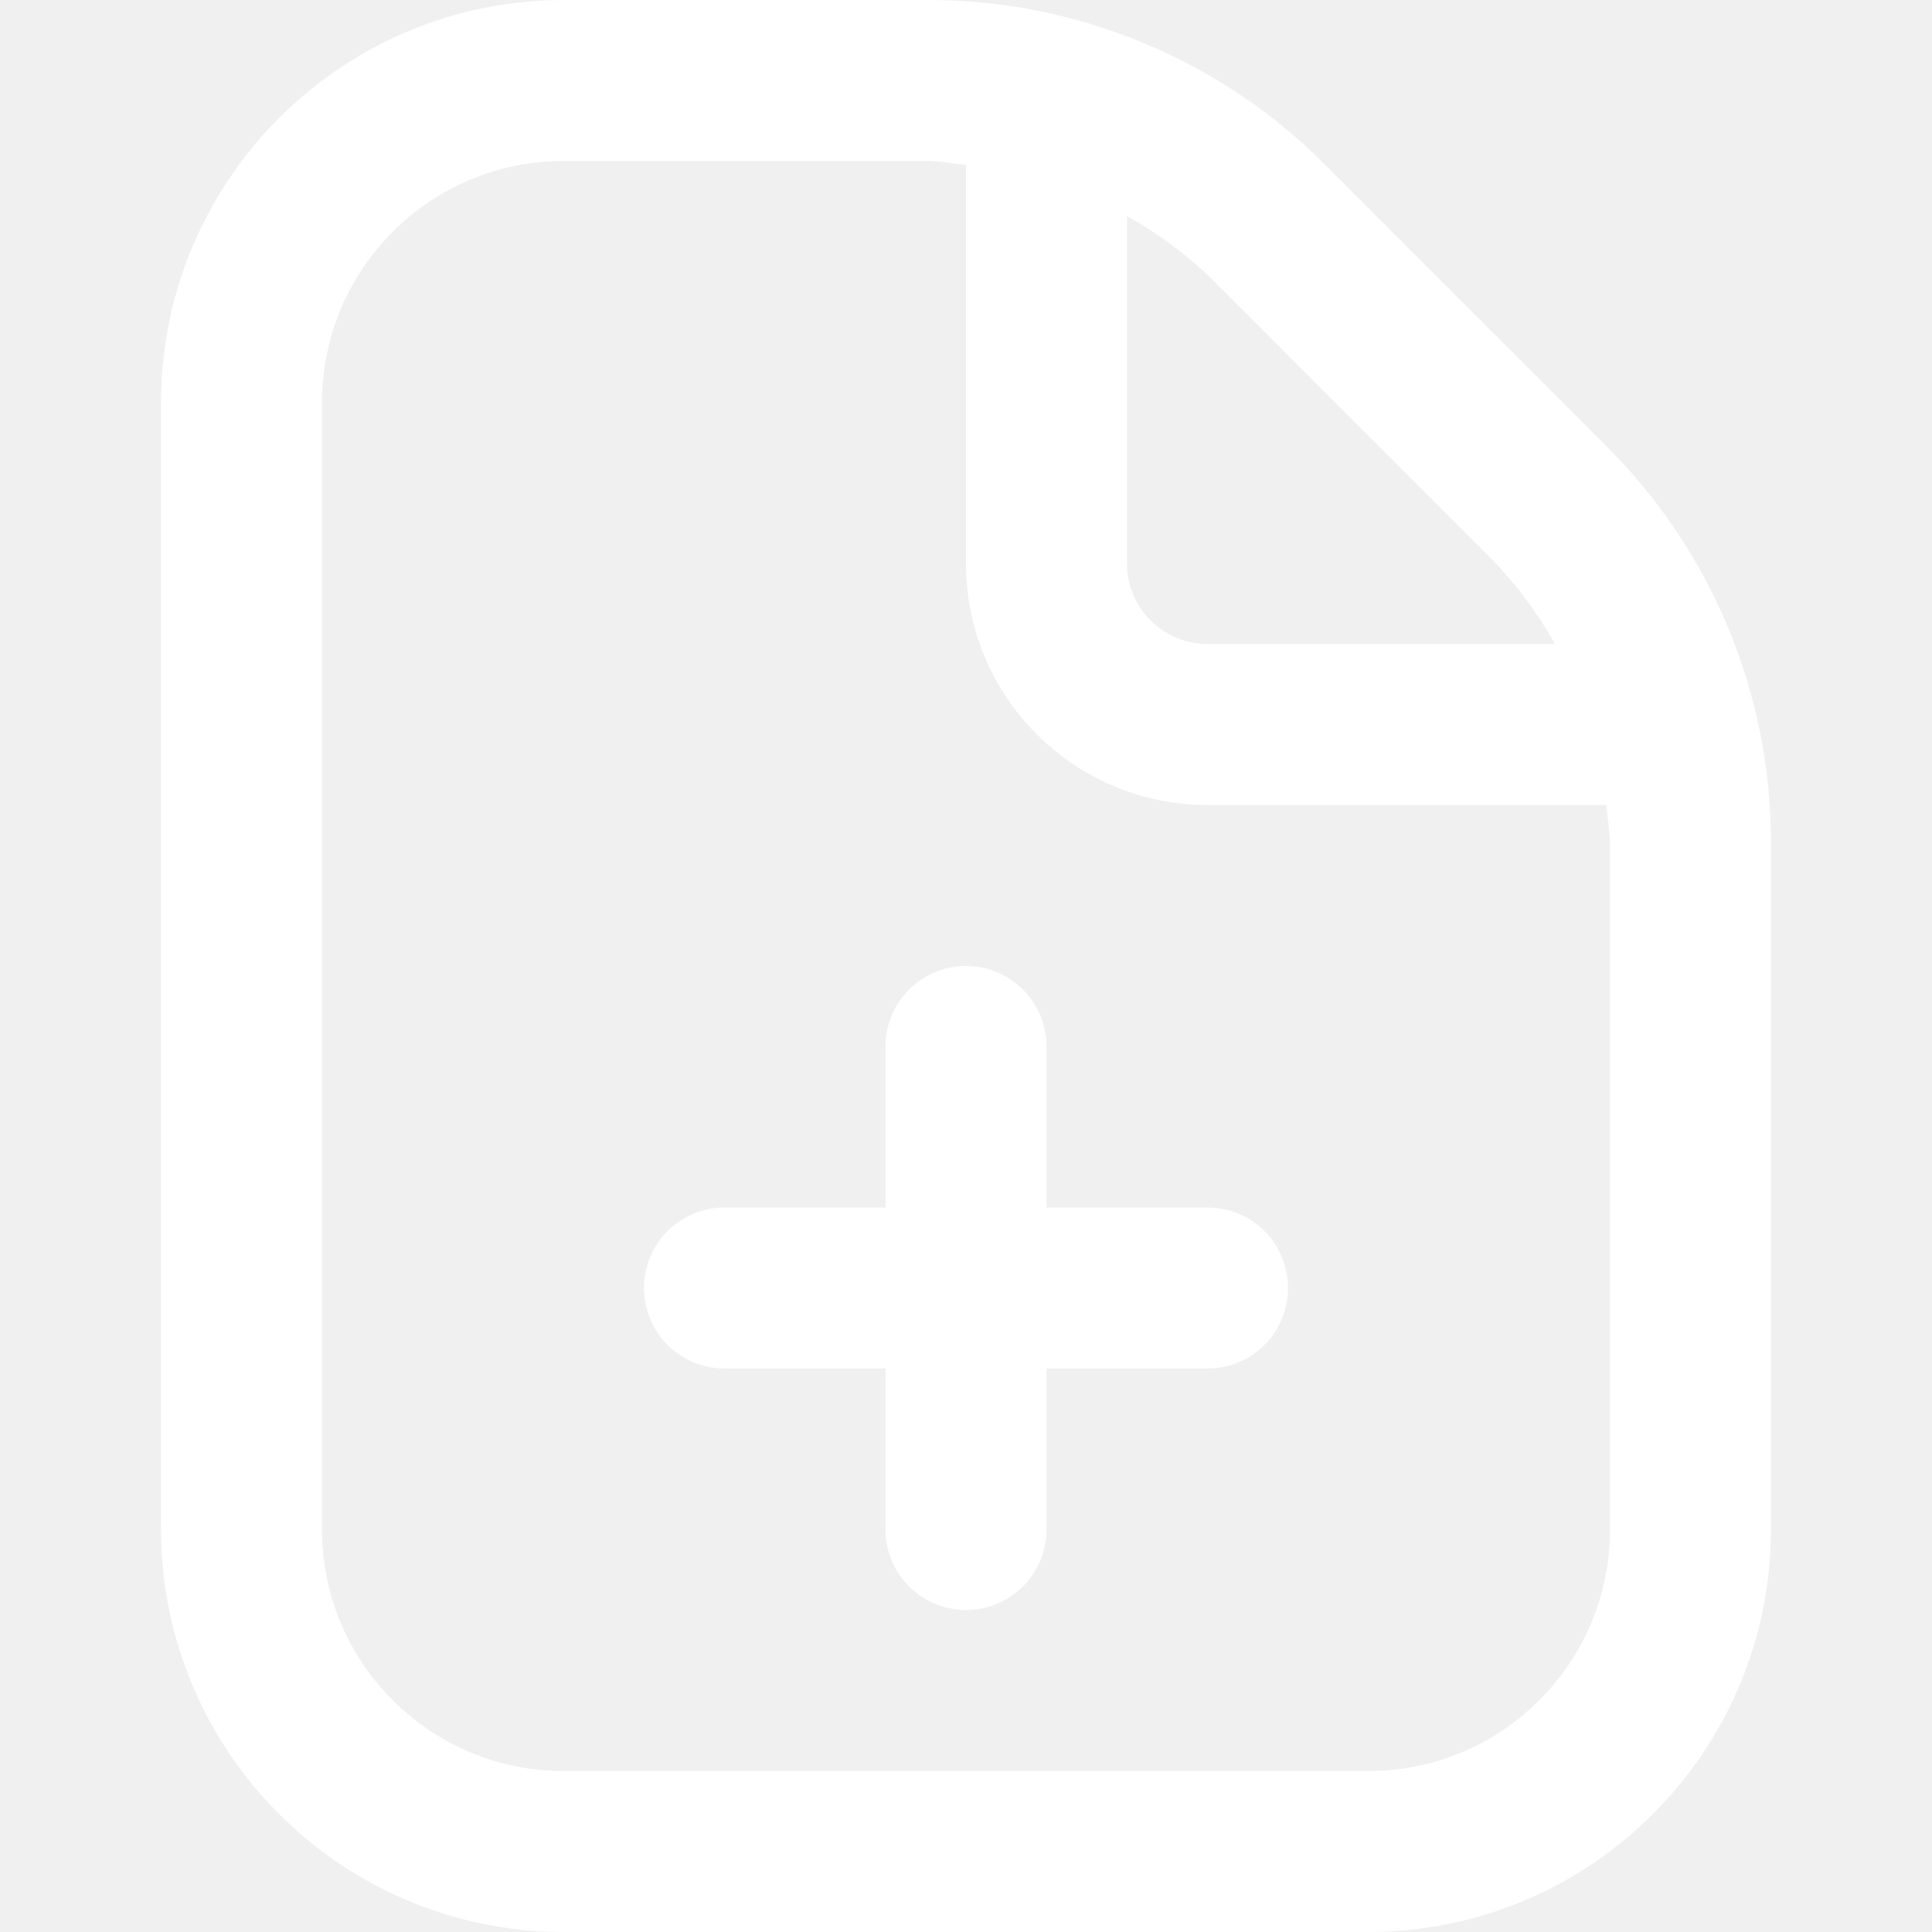
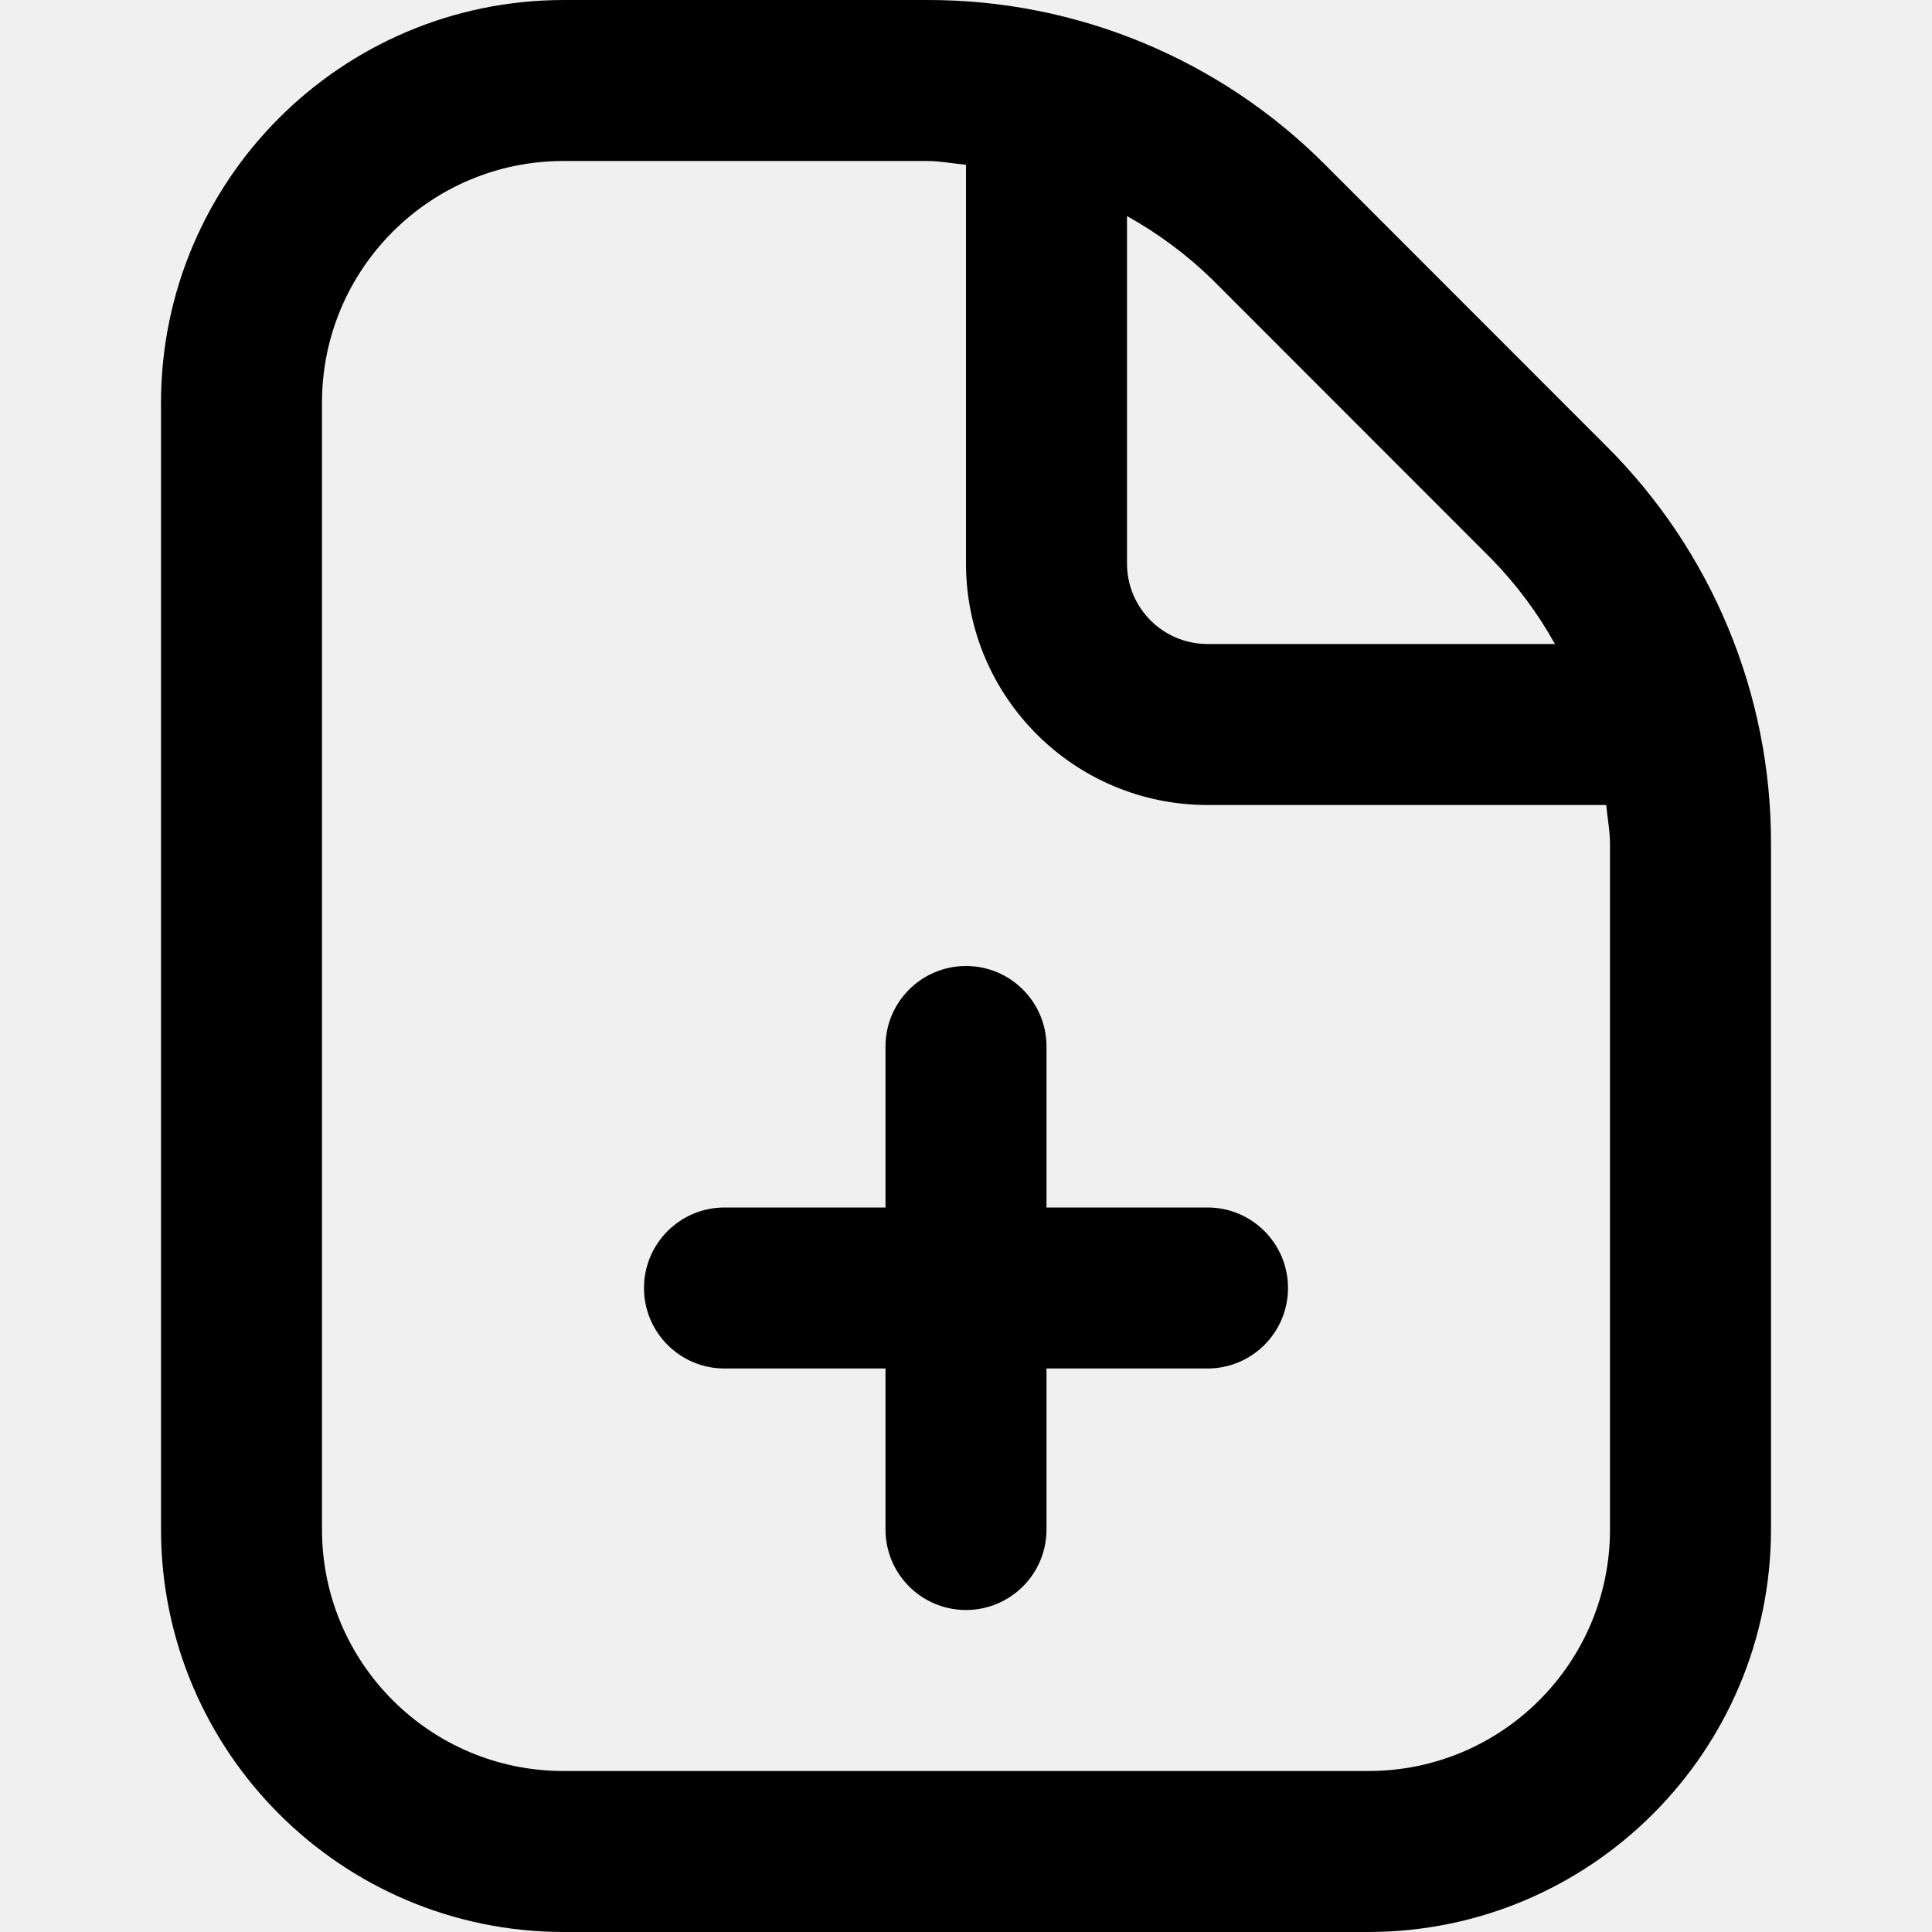
- <svg xmlns="http://www.w3.org/2000/svg" id="Layer_1" height="512" viewBox="0 0 24 24" width="512" data-name="Layer 1">
-   <path d="m16 16a1 1 0 0 1 -1 1h-2v2a1 1 0 0 1 -2 0v-2h-2a1 1 0 0 1 0-2h2v-2a1 1 0 0 1 2 0v2h2a1 1 0 0 1 1 1zm6-5.515v8.515a5.006 5.006 0 0 1 -5 5h-10a5.006 5.006 0 0 1 -5-5v-14a5.006 5.006 0 0 1 5-5h4.515a6.958 6.958 0 0 1 4.95 2.05l3.484 3.486a6.951 6.951 0 0 1 2.051 4.949zm-6.949-7.021a5.01 5.01 0 0 0 -1.051-.78v4.316a1 1 0 0 0 1 1h4.316a4.983 4.983 0 0 0 -.781-1.05zm4.949 7.021c0-.165-.032-.323-.047-.485h-4.953a3 3 0 0 1 -3-3v-4.953c-.162-.015-.321-.047-.485-.047h-4.515a3 3 0 0 0 -3 3v14a3 3 0 0 0 3 3h10a3 3 0 0 0 3-3z" fill="#ffffff" />
+ <svg xmlns="http://www.w3.org/2000/svg" height="24" viewBox="0 0 24 24" width="24">
+   <path d="m16 16a1 1 0 0 1 -1 1h-2v2a1 1 0 0 1 -2 0v-2h-2a1 1 0 0 1 0-2h2v-2a1 1 0 0 1 2 0v2h2a1 1 0 0 1 1 1zm6-5.515v8.515a5.006 5.006 0 0 1 -5 5h-10a5.006 5.006 0 0 1 -5-5v-14a5.006 5.006 0 0 1 5-5h4.515a6.958 6.958 0 0 1 4.95 2.05l3.484 3.486a6.951 6.951 0 0 1 2.051 4.949zm-6.949-7.021a5.01 5.01 0 0 0 -1.051-.78v4.316a1 1 0 0 0 1 1h4.316a4.983 4.983 0 0 0 -.781-1.05zm4.949 7.021c0-.165-.032-.323-.047-.485h-4.953a3 3 0 0 1 -3-3v-4.953c-.162-.015-.321-.047-.485-.047h-4.515a3 3 0 0 0 -3 3v14a3 3 0 0 0 3 3h10a3 3 0 0 0 3-3z" fill="current" />
</svg>
